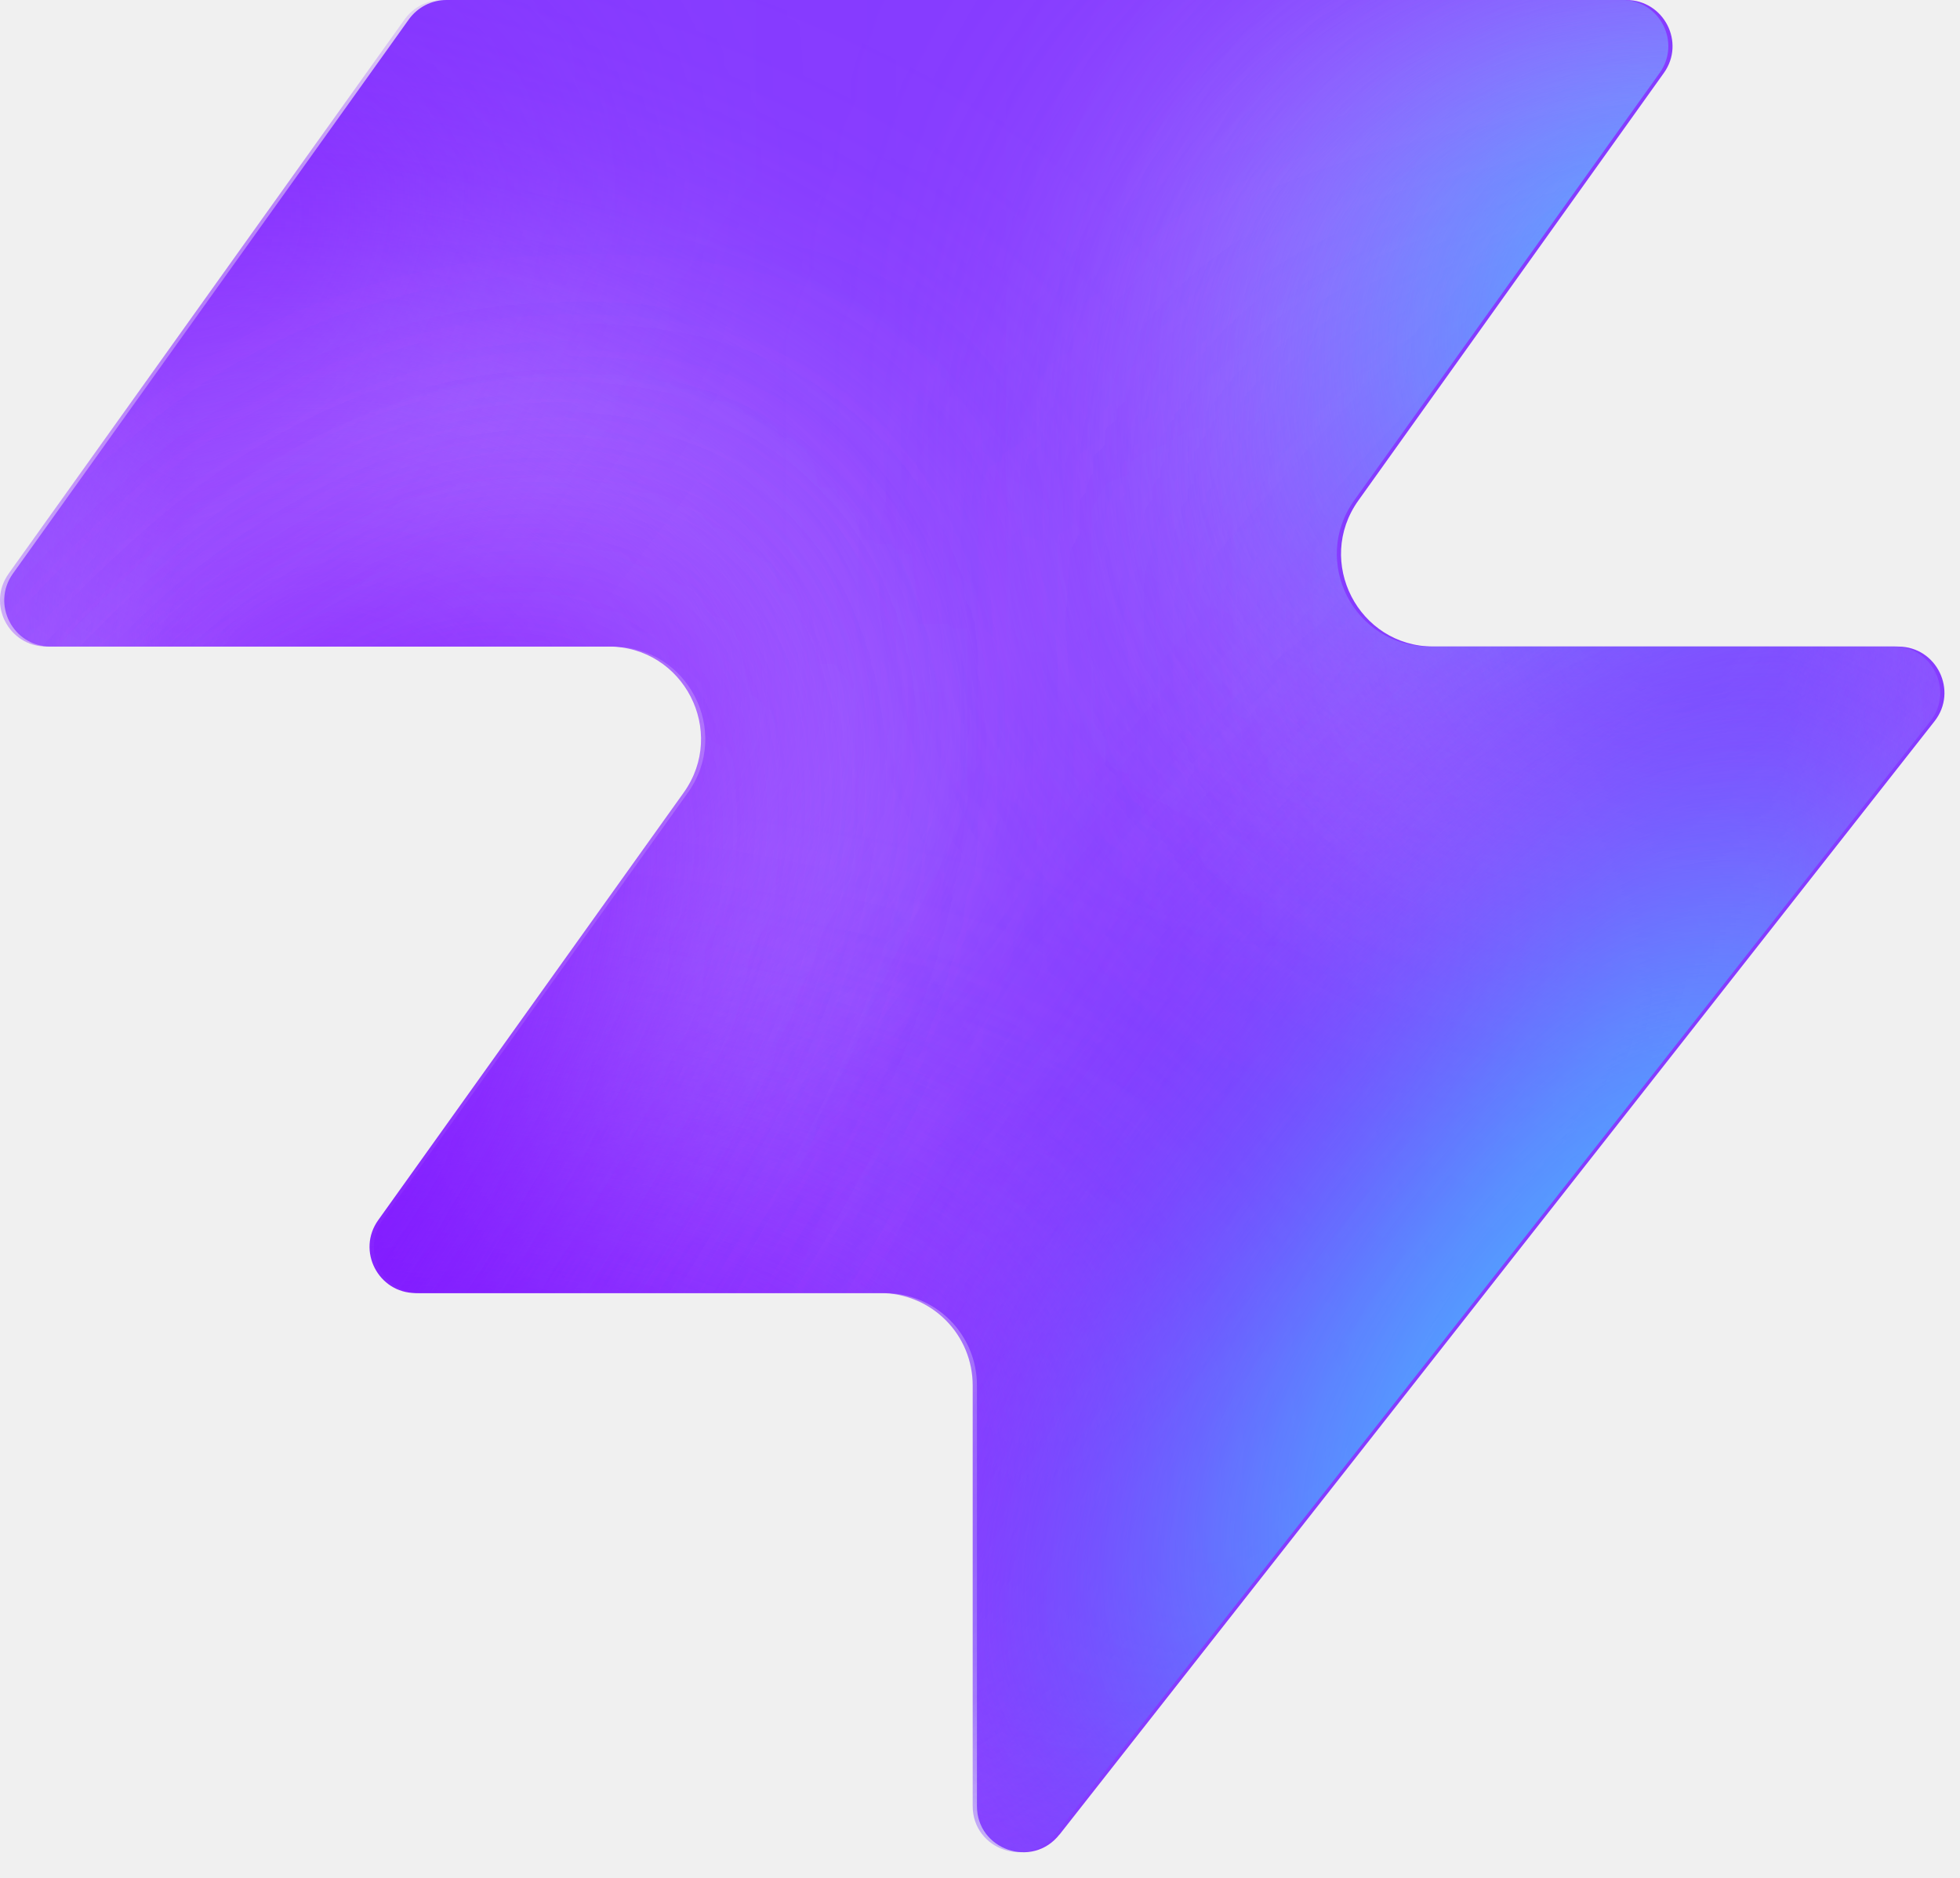
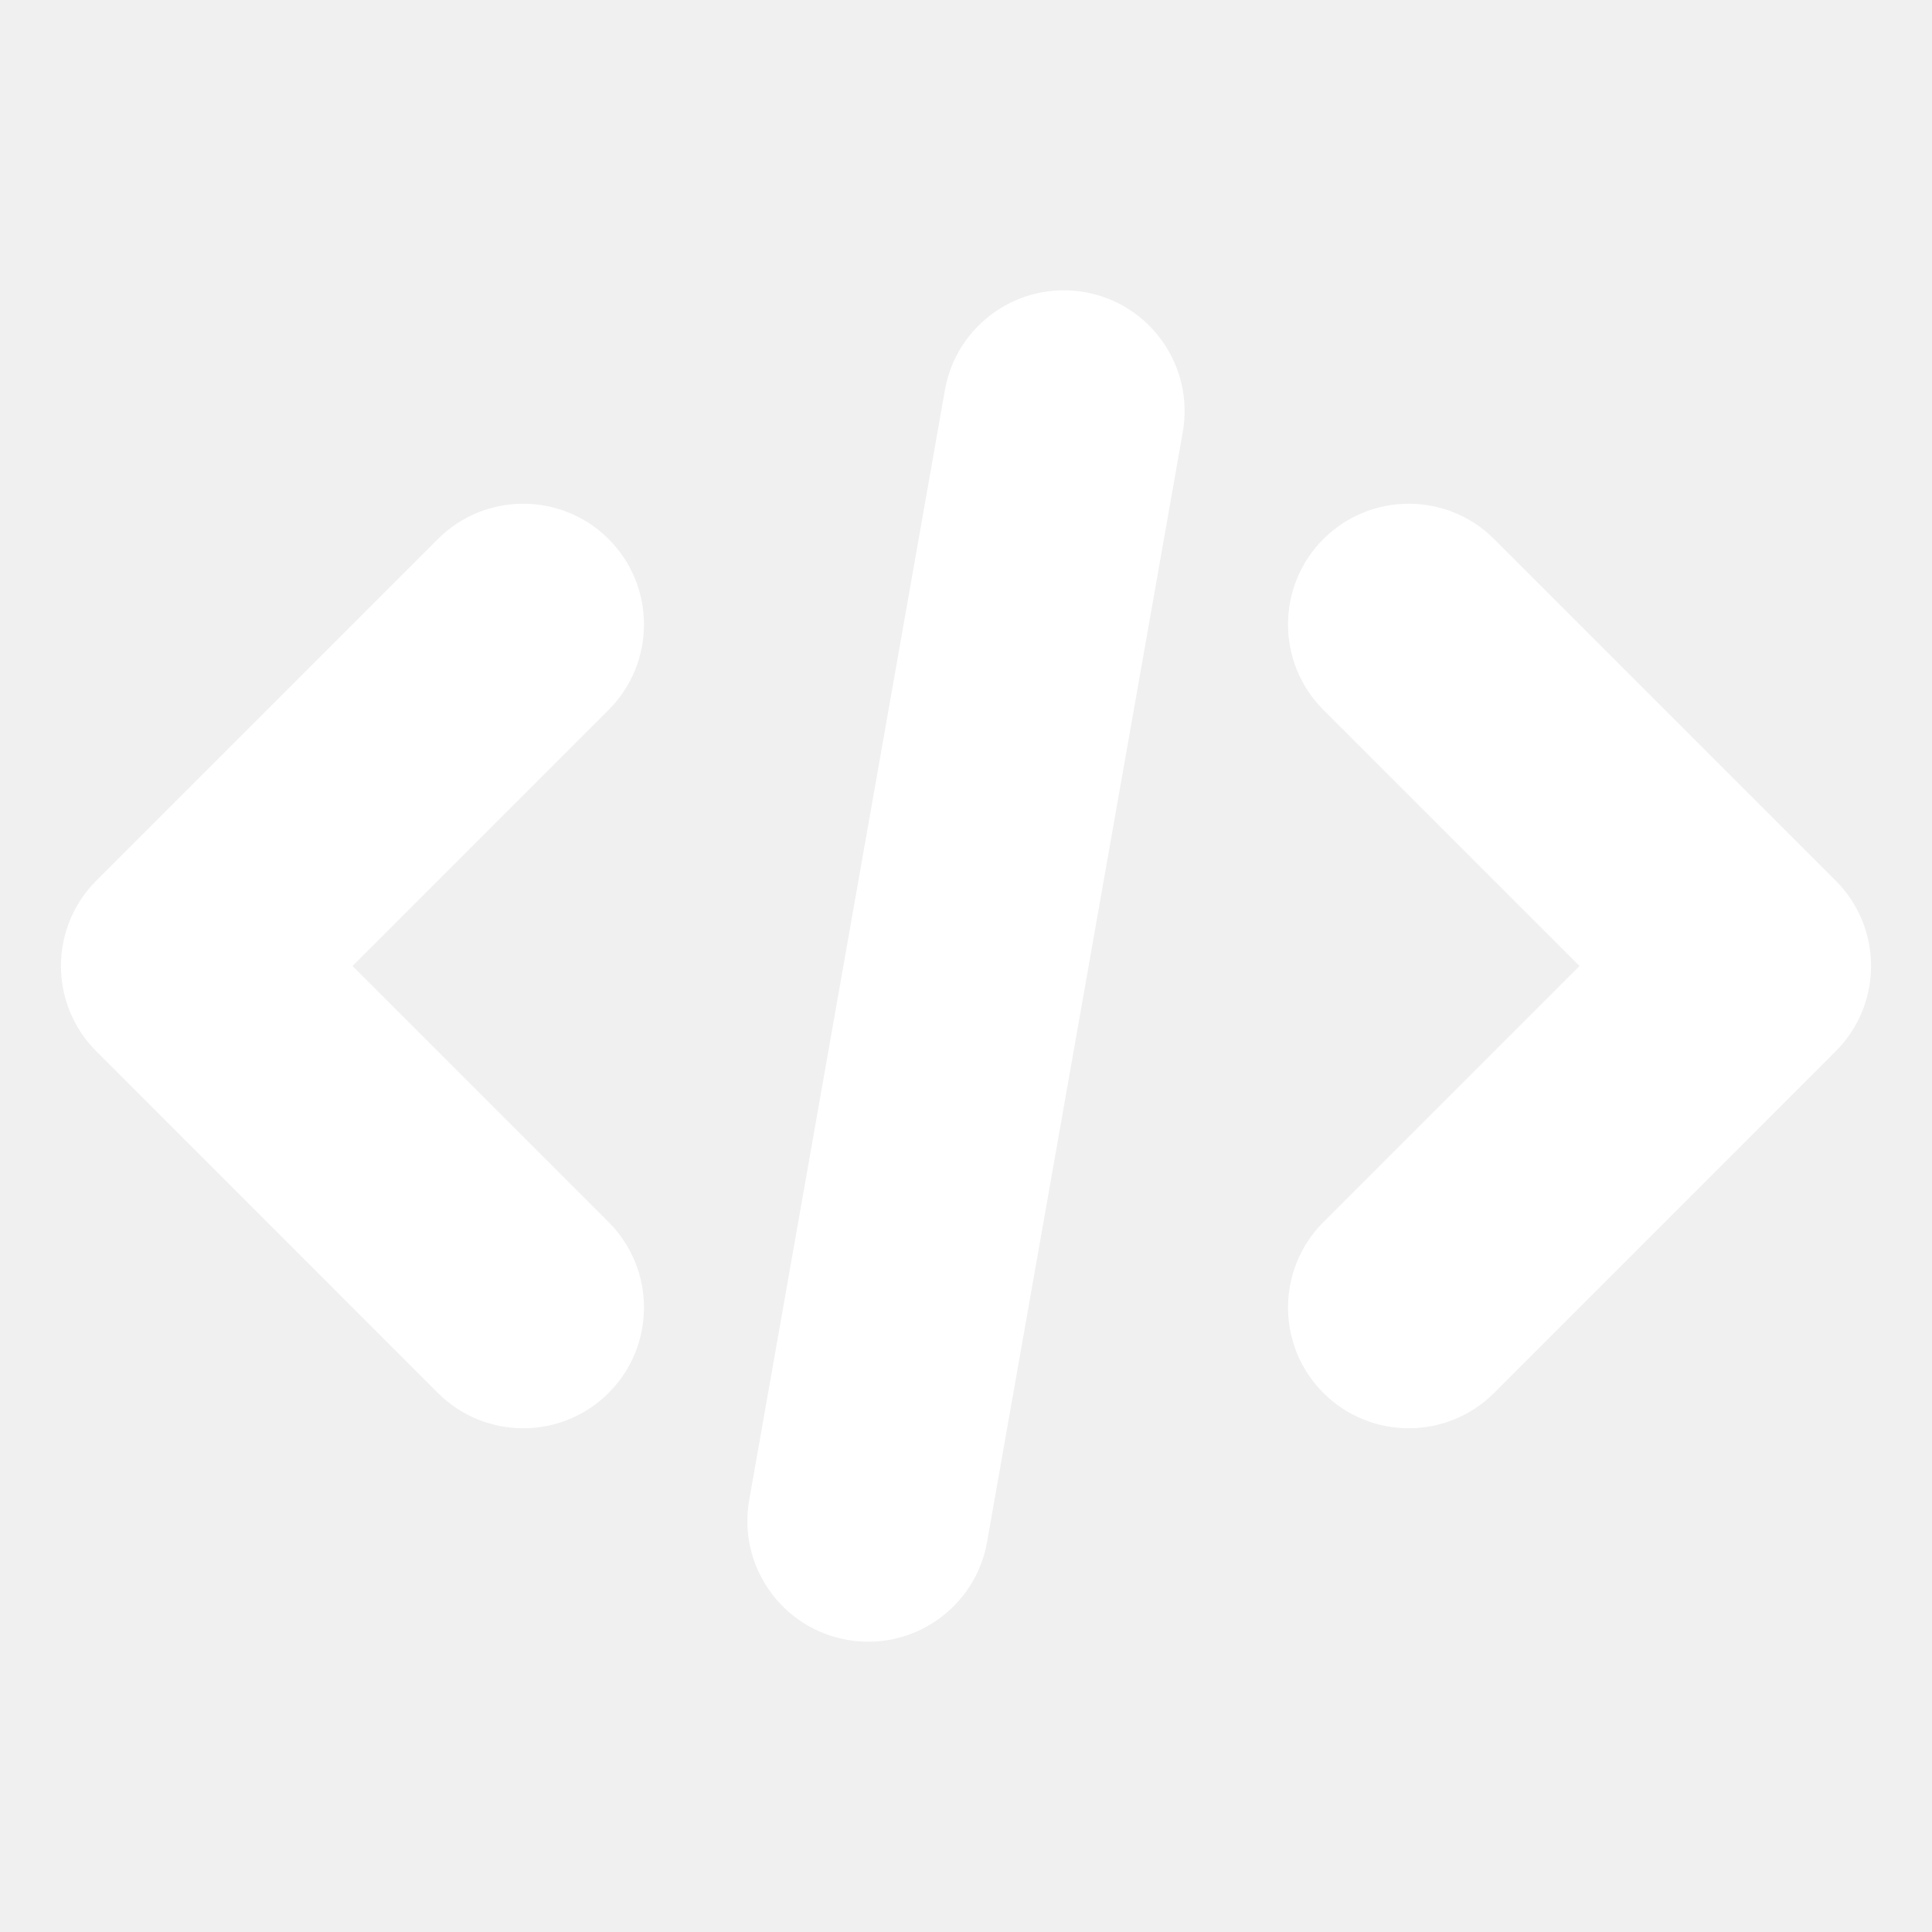
- <svg xmlns="http://www.w3.org/2000/svg" width="48" height="46" fill="none" viewBox="0 0 48 46">
-   <path fill="#863bff" d="M25.946 44.938c-.664.845-2.021.375-2.021-.698V33.937a2.26 2.26 0 0 0-2.262-2.262H10.287c-.92 0-1.456-1.04-.92-1.788l7.48-10.471c1.07-1.497 0-3.578-1.842-3.578H1.237c-.92 0-1.456-1.04-.92-1.788L10.013.474c.214-.297.556-.474.92-.474h28.894c.92 0 1.456 1.04.92 1.788l-7.48 10.471c-1.07 1.498 0 3.579 1.842 3.579h11.377c.943 0 1.473 1.088.89 1.83L25.947 44.94z" style="fill:#863bff;fill:color(display-p3 .525 .23 1);fill-opacity:1" />
-   <mask id="a" width="48" height="46" x="0" y="0" maskUnits="userSpaceOnUse" style="mask-type:alpha">
-     <path fill="#000" d="M25.842 44.938c-.664.844-2.021.375-2.021-.698V33.937a2.26 2.26 0 0 0-2.262-2.262H10.183c-.92 0-1.456-1.04-.92-1.788l7.48-10.471c1.07-1.498 0-3.579-1.842-3.579H1.133c-.92 0-1.456-1.04-.92-1.787L9.91.473c.214-.297.556-.474.92-.474h28.894c.92 0 1.456 1.04.92 1.788l-7.48 10.471c-1.07 1.498 0 3.578 1.842 3.578h11.377c.943 0 1.473 1.088.89 1.832L25.843 44.94z" style="fill:#000;fill-opacity:1" />
-   </mask>
-   <g mask="url(#a)">
-     <g filter="url(#b)">
-       <ellipse cx="5.508" cy="14.704" fill="#ede6ff" rx="5.508" ry="14.704" style="fill:#ede6ff;fill:color(display-p3 .927 .903 1);fill-opacity:1" transform="matrix(.00324 1 1 -.00324 -4.47 31.516)" />
-     </g>
-     <g filter="url(#c)">
-       <ellipse cx="10.399" cy="29.851" fill="#ede6ff" rx="10.399" ry="29.851" style="fill:#ede6ff;fill:color(display-p3 .927 .903 1);fill-opacity:1" transform="matrix(.00324 1 1 -.00324 -39.328 7.883)" />
-     </g>
-     <g filter="url(#d)">
-       <ellipse cx="5.508" cy="30.487" fill="#7e14ff" rx="5.508" ry="30.487" style="fill:#7e14ff;fill:color(display-p3 .492 .077 1);fill-opacity:1" transform="rotate(89.814 -25.913 -14.639)scale(1 -1)" />
-     </g>
-     <g filter="url(#e)">
-       <ellipse cx="5.508" cy="30.599" fill="#7e14ff" rx="5.508" ry="30.599" style="fill:#7e14ff;fill:color(display-p3 .492 .077 1);fill-opacity:1" transform="rotate(89.814 -32.644 -3.334)scale(1 -1)" />
-     </g>
-     <g filter="url(#f)">
-       <ellipse cx="5.508" cy="30.599" fill="#7e14ff" rx="5.508" ry="30.599" style="fill:#7e14ff;fill:color(display-p3 .492 .077 1);fill-opacity:1" transform="matrix(.00324 1 1 -.00324 -34.34 30.47)" />
-     </g>
-     <g filter="url(#g)">
-       <ellipse cx="14.072" cy="22.078" fill="#ede6ff" rx="14.072" ry="22.078" style="fill:#ede6ff;fill:color(display-p3 .927 .903 1);fill-opacity:1" transform="rotate(93.35 24.506 48.493)scale(-1 1)" />
-     </g>
-     <g filter="url(#h)">
-       <ellipse cx="3.47" cy="21.501" fill="#7e14ff" rx="3.47" ry="21.501" style="fill:#7e14ff;fill:color(display-p3 .492 .077 1);fill-opacity:1" transform="rotate(89.009 28.708 47.59)scale(-1 1)" />
-     </g>
-     <g filter="url(#i)">
-       <ellipse cx="3.47" cy="21.501" fill="#7e14ff" rx="3.47" ry="21.501" style="fill:#7e14ff;fill:color(display-p3 .492 .077 1);fill-opacity:1" transform="rotate(89.009 28.708 47.59)scale(-1 1)" />
-     </g>
-     <g filter="url(#j)">
-       <ellipse cx=".387" cy="8.972" fill="#7e14ff" rx="4.407" ry="29.108" style="fill:#7e14ff;fill:color(display-p3 .492 .077 1);fill-opacity:1" transform="rotate(39.51 .387 8.972)" />
-     </g>
-     <g filter="url(#k)">
-       <ellipse cx="47.523" cy="-6.092" fill="#7e14ff" rx="4.407" ry="29.108" style="fill:#7e14ff;fill:color(display-p3 .492 .077 1);fill-opacity:1" transform="rotate(37.892 47.523 -6.092)" />
-     </g>
-     <g filter="url(#l)">
-       <ellipse cx="41.412" cy="6.333" fill="#47bfff" rx="5.971" ry="9.665" style="fill:#47bfff;fill:color(display-p3 .28 .748 1);fill-opacity:1" transform="rotate(37.892 41.412 6.333)" />
-     </g>
-     <g filter="url(#m)">
-       <ellipse cx="-1.879" cy="38.332" fill="#7e14ff" rx="4.407" ry="29.108" style="fill:#7e14ff;fill:color(display-p3 .492 .077 1);fill-opacity:1" transform="rotate(37.892 -1.88 38.332)" />
-     </g>
-     <g filter="url(#n)">
-       <ellipse cx="-1.879" cy="38.332" fill="#7e14ff" rx="4.407" ry="29.108" style="fill:#7e14ff;fill:color(display-p3 .492 .077 1);fill-opacity:1" transform="rotate(37.892 -1.88 38.332)" />
-     </g>
-     <g filter="url(#o)">
-       <ellipse cx="35.651" cy="29.907" fill="#7e14ff" rx="4.407" ry="29.108" style="fill:#7e14ff;fill:color(display-p3 .492 .077 1);fill-opacity:1" transform="rotate(37.892 35.651 29.907)" />
-     </g>
-     <g filter="url(#p)">
-       <ellipse cx="38.418" cy="32.4" fill="#47bfff" rx="5.971" ry="15.297" style="fill:#47bfff;fill:color(display-p3 .28 .748 1);fill-opacity:1" transform="rotate(37.892 38.418 32.4)" />
+ <svg xmlns="http://www.w3.org/2000/svg" width="800px" height="800px" viewBox="0 0 24 24" version="1.1">
+   <g id="页面-1" stroke="none" stroke-width="1" fill="none" fill-rule="evenodd">
+     <g id="Development" transform="translate(0, -48)" fill-rule="nonzero">
+       <g id="code_fill" transform="translate(0, 48)">
+         <path d="M24,0 L24,24 L0,24 L0,0 L24,0 Z M12.593,23.258 L12.582,23.26 L12.511,23.295 L12.492,23.299 L12.492,23.299 L12.477,23.295 L12.406,23.26 C12.396,23.256 12.387,23.259 12.382,23.265 L12.378,23.276 L12.361,23.703 L12.366,23.723 L12.377,23.736 L12.48,23.81 L12.495,23.814 L12.495,23.814 L12.507,23.81 L12.611,23.736 L12.623,23.72 L12.623,23.72 L12.627,23.703 L12.61,23.276 C12.608,23.266 12.601,23.259 12.593,23.258 L12.593,23.258 Z M12.858,23.145 L12.845,23.147 L12.66,23.24 L12.65,23.25 L12.65,23.25 L12.647,23.261 L12.665,23.691 L12.67,23.703 L12.67,23.703 L12.678,23.71 L12.879,23.803 C12.891,23.807 12.902,23.803 12.908,23.795 L12.912,23.781 L12.878,23.167 C12.875,23.155 12.867,23.147 12.858,23.145 L12.858,23.145 Z M12.143,23.147 C12.133,23.142 12.122,23.145 12.116,23.153 L12.11,23.167 L12.076,23.781 C12.075,23.793 12.083,23.802 12.093,23.805 L12.108,23.803 L12.309,23.71 L12.319,23.702 L12.319,23.702 L12.323,23.691 L12.34,23.261 L12.337,23.249 L12.337,23.249 L12.328,23.24 L12.143,23.147 Z" id="MingCute" fill-rule="nonzero">
+ 
+ </path>
+         <path d="M13.476,3.629 C14.292,3.773 14.836,4.551 14.693,5.367 L12.262,19.154 C12.118,19.97 11.34,20.515 10.524,20.371 C9.708,20.227 9.163,19.449 9.307,18.633 L11.738,4.846 C11.882,4.03 12.66,3.485 13.476,3.629 Z M7.561,6.697 C8.146,7.282 8.146,8.232 7.561,8.818 L4.379,12 L7.561,15.182 C8.146,15.768 8.146,16.717 7.561,17.303 C6.975,17.889 6.025,17.889 5.439,17.303 L1.197,13.06 C0.915,12.779 0.757,12.398 0.757,12 C0.757,11.602 0.915,11.22 1.197,10.939 L5.439,6.697 C6.025,6.111 6.975,6.111 7.561,6.697 Z M18.561,6.697 L22.803,10.939 C23.085,11.22 23.243,11.602 23.243,12 C23.243,12.398 23.085,12.779 22.803,13.06 L18.561,17.303 C17.975,17.889 17.025,17.889 16.439,17.303 C15.854,16.717 15.854,15.768 16.439,15.182 L19.621,12 L16.439,8.818 C15.854,8.232 15.854,7.282 16.439,6.697 C17.025,6.111 17.975,6.111 18.561,6.697 Z" id="形状" fill="#ffffff">
+ 
+ </path>
+       </g>
    </g>
  </g>
-   <defs>
-     <filter id="b" width="60.045" height="41.654" x="-19.77" y="16.149" color-interpolation-filters="sRGB" filterUnits="userSpaceOnUse">
-       <feFlood flood-opacity="0" result="BackgroundImageFix" />
-       <feBlend in="SourceGraphic" in2="BackgroundImageFix" result="shape" />
-       <feGaussianBlur result="effect1_foregroundBlur_2002_17158" stdDeviation="7.659" />
-     </filter>
-     <filter id="c" width="90.34" height="51.437" x="-54.613" y="-7.533" color-interpolation-filters="sRGB" filterUnits="userSpaceOnUse">
-       <feFlood flood-opacity="0" result="BackgroundImageFix" />
-       <feBlend in="SourceGraphic" in2="BackgroundImageFix" result="shape" />
-       <feGaussianBlur result="effect1_foregroundBlur_2002_17158" stdDeviation="7.659" />
-     </filter>
-     <filter id="d" width="79.355" height="29.4" x="-49.64" y="2.03" color-interpolation-filters="sRGB" filterUnits="userSpaceOnUse">
-       <feFlood flood-opacity="0" result="BackgroundImageFix" />
-       <feBlend in="SourceGraphic" in2="BackgroundImageFix" result="shape" />
-       <feGaussianBlur result="effect1_foregroundBlur_2002_17158" stdDeviation="4.596" />
-     </filter>
-     <filter id="e" width="79.579" height="29.4" x="-45.045" y="20.029" color-interpolation-filters="sRGB" filterUnits="userSpaceOnUse">
-       <feFlood flood-opacity="0" result="BackgroundImageFix" />
-       <feBlend in="SourceGraphic" in2="BackgroundImageFix" result="shape" />
-       <feGaussianBlur result="effect1_foregroundBlur_2002_17158" stdDeviation="4.596" />
-     </filter>
-     <filter id="f" width="79.579" height="29.4" x="-43.513" y="21.178" color-interpolation-filters="sRGB" filterUnits="userSpaceOnUse">
-       <feFlood flood-opacity="0" result="BackgroundImageFix" />
-       <feBlend in="SourceGraphic" in2="BackgroundImageFix" result="shape" />
-       <feGaussianBlur result="effect1_foregroundBlur_2002_17158" stdDeviation="4.596" />
-     </filter>
-     <filter id="g" width="74.749" height="58.852" x="15.756" y="-17.901" color-interpolation-filters="sRGB" filterUnits="userSpaceOnUse">
-       <feFlood flood-opacity="0" result="BackgroundImageFix" />
-       <feBlend in="SourceGraphic" in2="BackgroundImageFix" result="shape" />
-       <feGaussianBlur result="effect1_foregroundBlur_2002_17158" stdDeviation="7.659" />
-     </filter>
-     <filter id="h" width="61.377" height="25.362" x="23.548" y="2.284" color-interpolation-filters="sRGB" filterUnits="userSpaceOnUse">
-       <feFlood flood-opacity="0" result="BackgroundImageFix" />
-       <feBlend in="SourceGraphic" in2="BackgroundImageFix" result="shape" />
-       <feGaussianBlur result="effect1_foregroundBlur_2002_17158" stdDeviation="4.596" />
-     </filter>
-     <filter id="i" width="61.377" height="25.362" x="23.548" y="2.284" color-interpolation-filters="sRGB" filterUnits="userSpaceOnUse">
-       <feFlood flood-opacity="0" result="BackgroundImageFix" />
-       <feBlend in="SourceGraphic" in2="BackgroundImageFix" result="shape" />
-       <feGaussianBlur result="effect1_foregroundBlur_2002_17158" stdDeviation="4.596" />
-     </filter>
-     <filter id="j" width="56.045" height="63.649" x="-27.636" y="-22.853" color-interpolation-filters="sRGB" filterUnits="userSpaceOnUse">
-       <feFlood flood-opacity="0" result="BackgroundImageFix" />
-       <feBlend in="SourceGraphic" in2="BackgroundImageFix" result="shape" />
-       <feGaussianBlur result="effect1_foregroundBlur_2002_17158" stdDeviation="4.596" />
-     </filter>
-     <filter id="k" width="54.814" height="64.646" x="20.116" y="-38.415" color-interpolation-filters="sRGB" filterUnits="userSpaceOnUse">
-       <feFlood flood-opacity="0" result="BackgroundImageFix" />
-       <feBlend in="SourceGraphic" in2="BackgroundImageFix" result="shape" />
-       <feGaussianBlur result="effect1_foregroundBlur_2002_17158" stdDeviation="4.596" />
-     </filter>
-     <filter id="l" width="33.541" height="35.313" x="24.641" y="-11.323" color-interpolation-filters="sRGB" filterUnits="userSpaceOnUse">
-       <feFlood flood-opacity="0" result="BackgroundImageFix" />
-       <feBlend in="SourceGraphic" in2="BackgroundImageFix" result="shape" />
-       <feGaussianBlur result="effect1_foregroundBlur_2002_17158" stdDeviation="4.596" />
-     </filter>
-     <filter id="m" width="54.814" height="64.646" x="-29.286" y="6.009" color-interpolation-filters="sRGB" filterUnits="userSpaceOnUse">
-       <feFlood flood-opacity="0" result="BackgroundImageFix" />
-       <feBlend in="SourceGraphic" in2="BackgroundImageFix" result="shape" />
-       <feGaussianBlur result="effect1_foregroundBlur_2002_17158" stdDeviation="4.596" />
-     </filter>
-     <filter id="n" width="54.814" height="64.646" x="-29.286" y="6.009" color-interpolation-filters="sRGB" filterUnits="userSpaceOnUse">
-       <feFlood flood-opacity="0" result="BackgroundImageFix" />
-       <feBlend in="SourceGraphic" in2="BackgroundImageFix" result="shape" />
-       <feGaussianBlur result="effect1_foregroundBlur_2002_17158" stdDeviation="4.596" />
-     </filter>
-     <filter id="o" width="54.814" height="64.646" x="8.244" y="-2.416" color-interpolation-filters="sRGB" filterUnits="userSpaceOnUse">
-       <feFlood flood-opacity="0" result="BackgroundImageFix" />
-       <feBlend in="SourceGraphic" in2="BackgroundImageFix" result="shape" />
-       <feGaussianBlur result="effect1_foregroundBlur_2002_17158" stdDeviation="4.596" />
-     </filter>
-     <filter id="p" width="39.409" height="43.623" x="18.713" y="10.588" color-interpolation-filters="sRGB" filterUnits="userSpaceOnUse">
-       <feFlood flood-opacity="0" result="BackgroundImageFix" />
-       <feBlend in="SourceGraphic" in2="BackgroundImageFix" result="shape" />
-       <feGaussianBlur result="effect1_foregroundBlur_2002_17158" stdDeviation="4.596" />
-     </filter>
-   </defs>
</svg>
